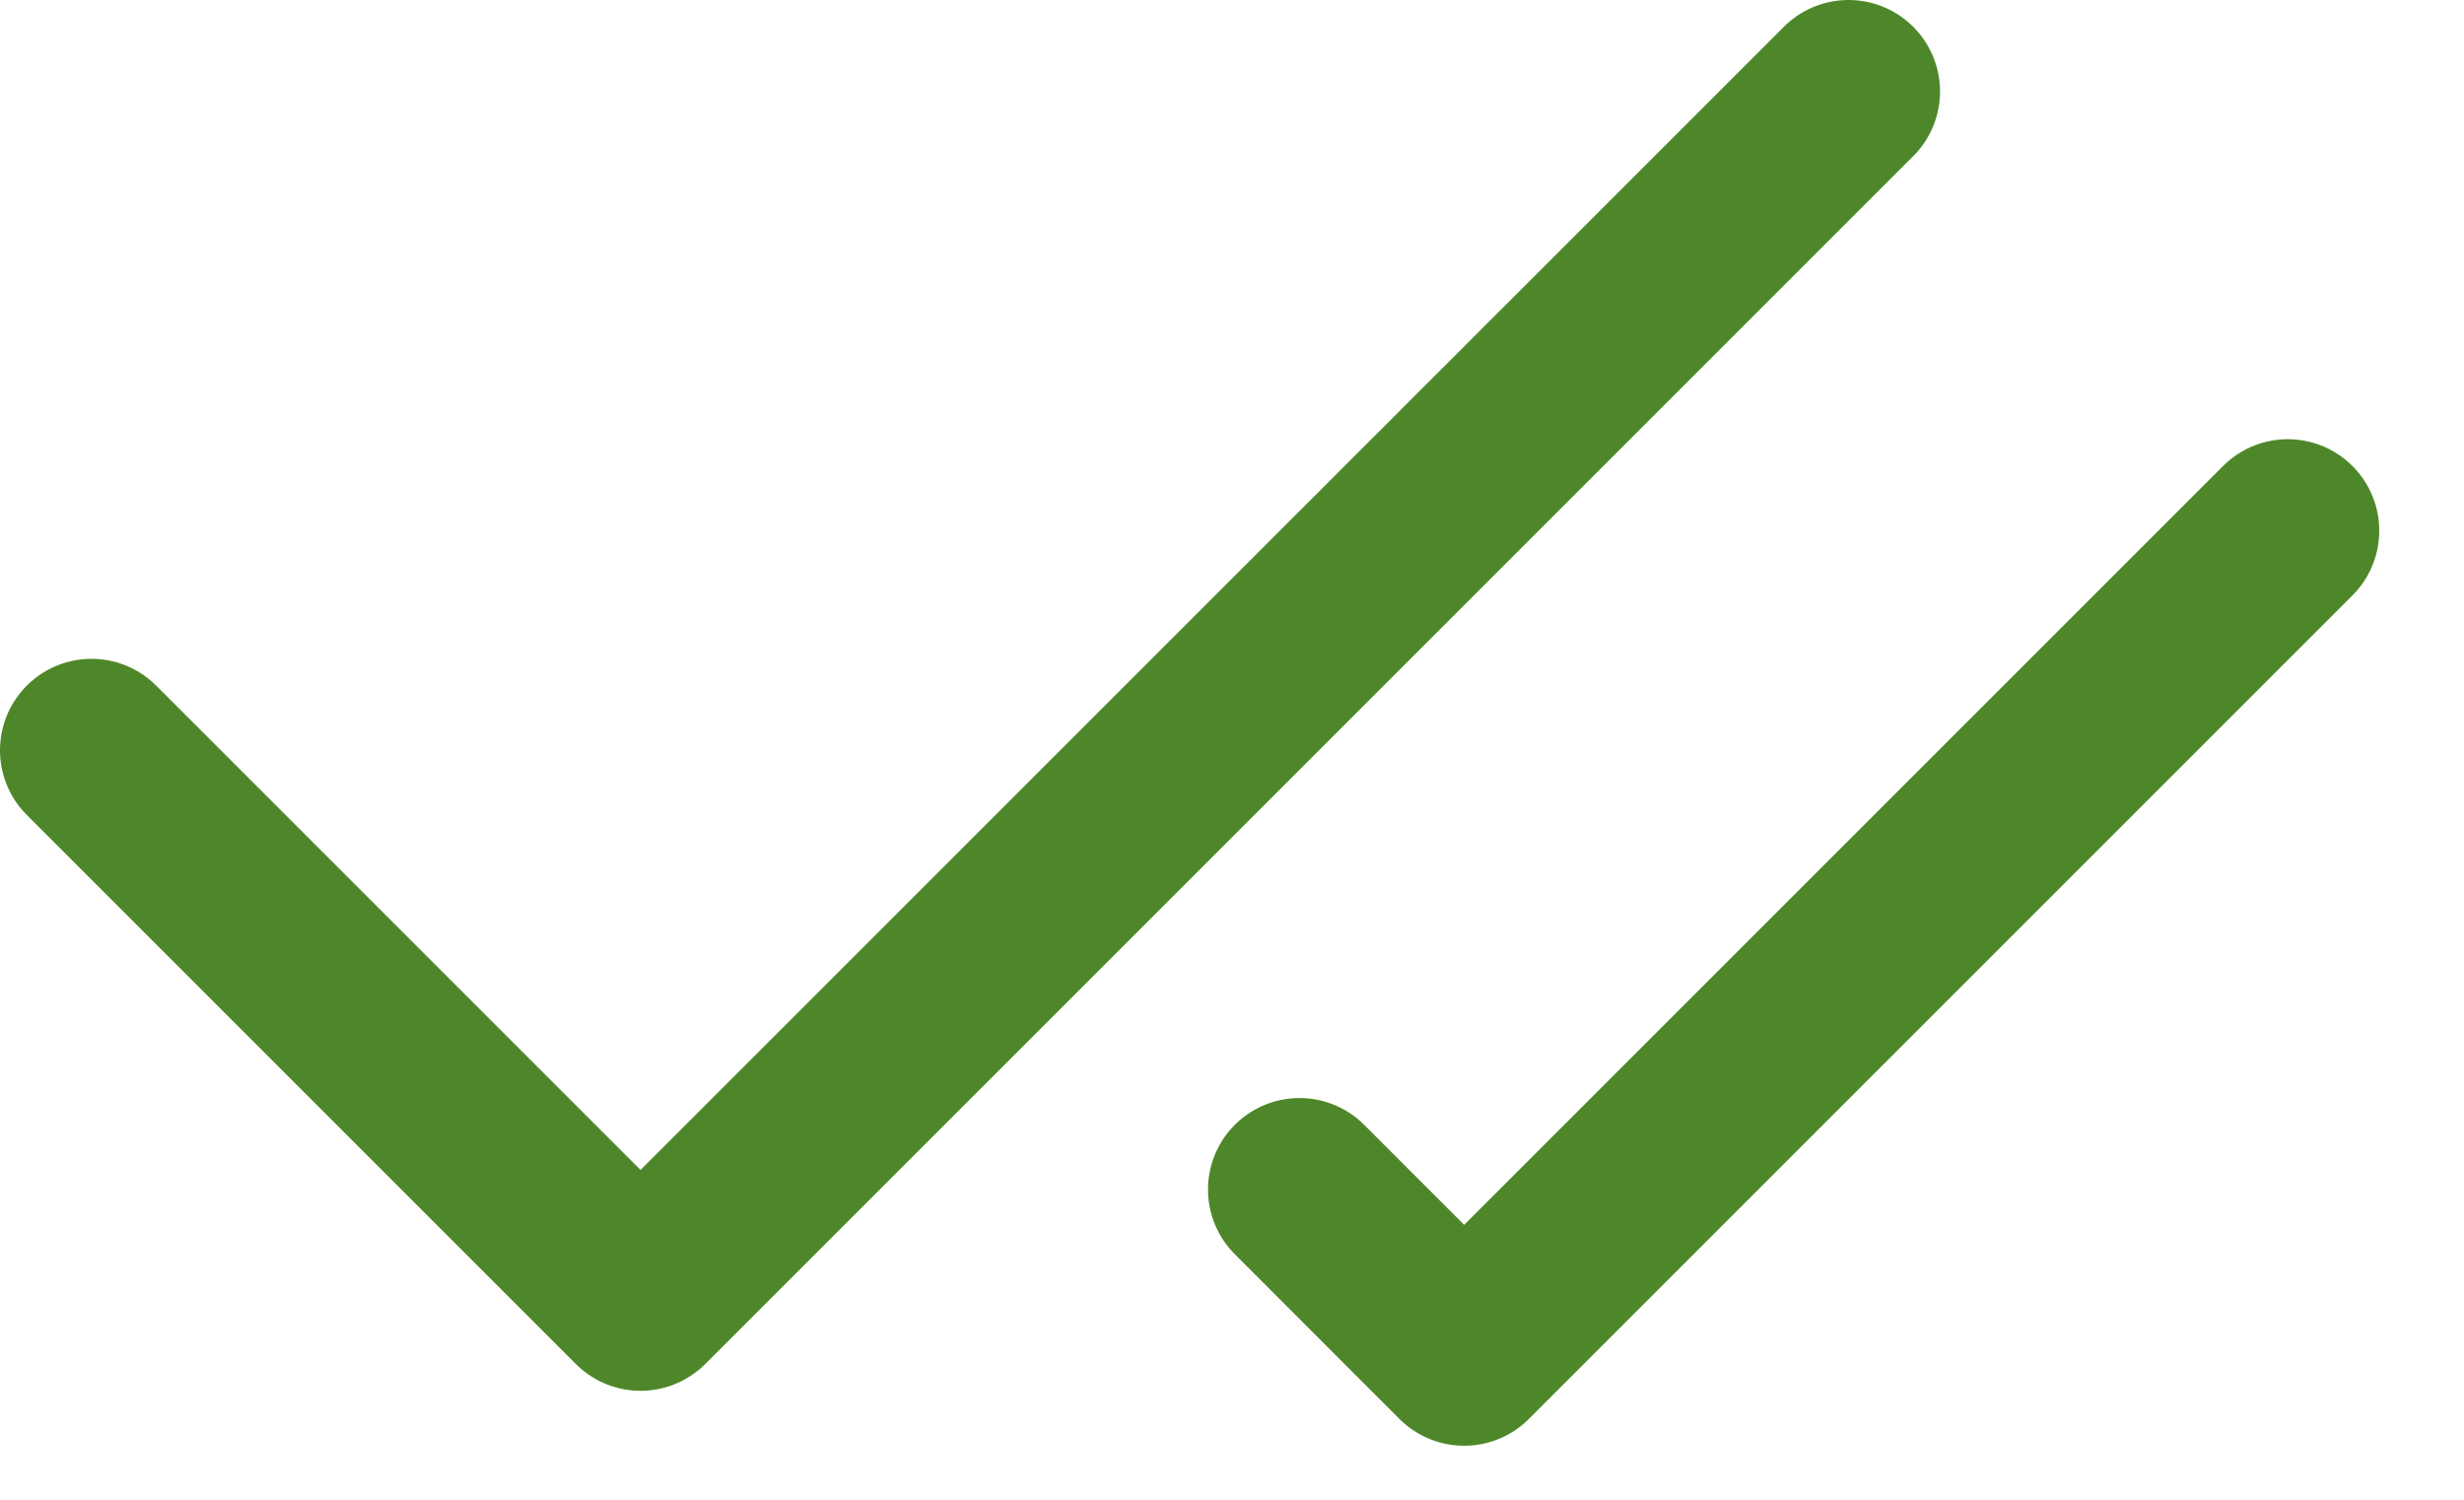
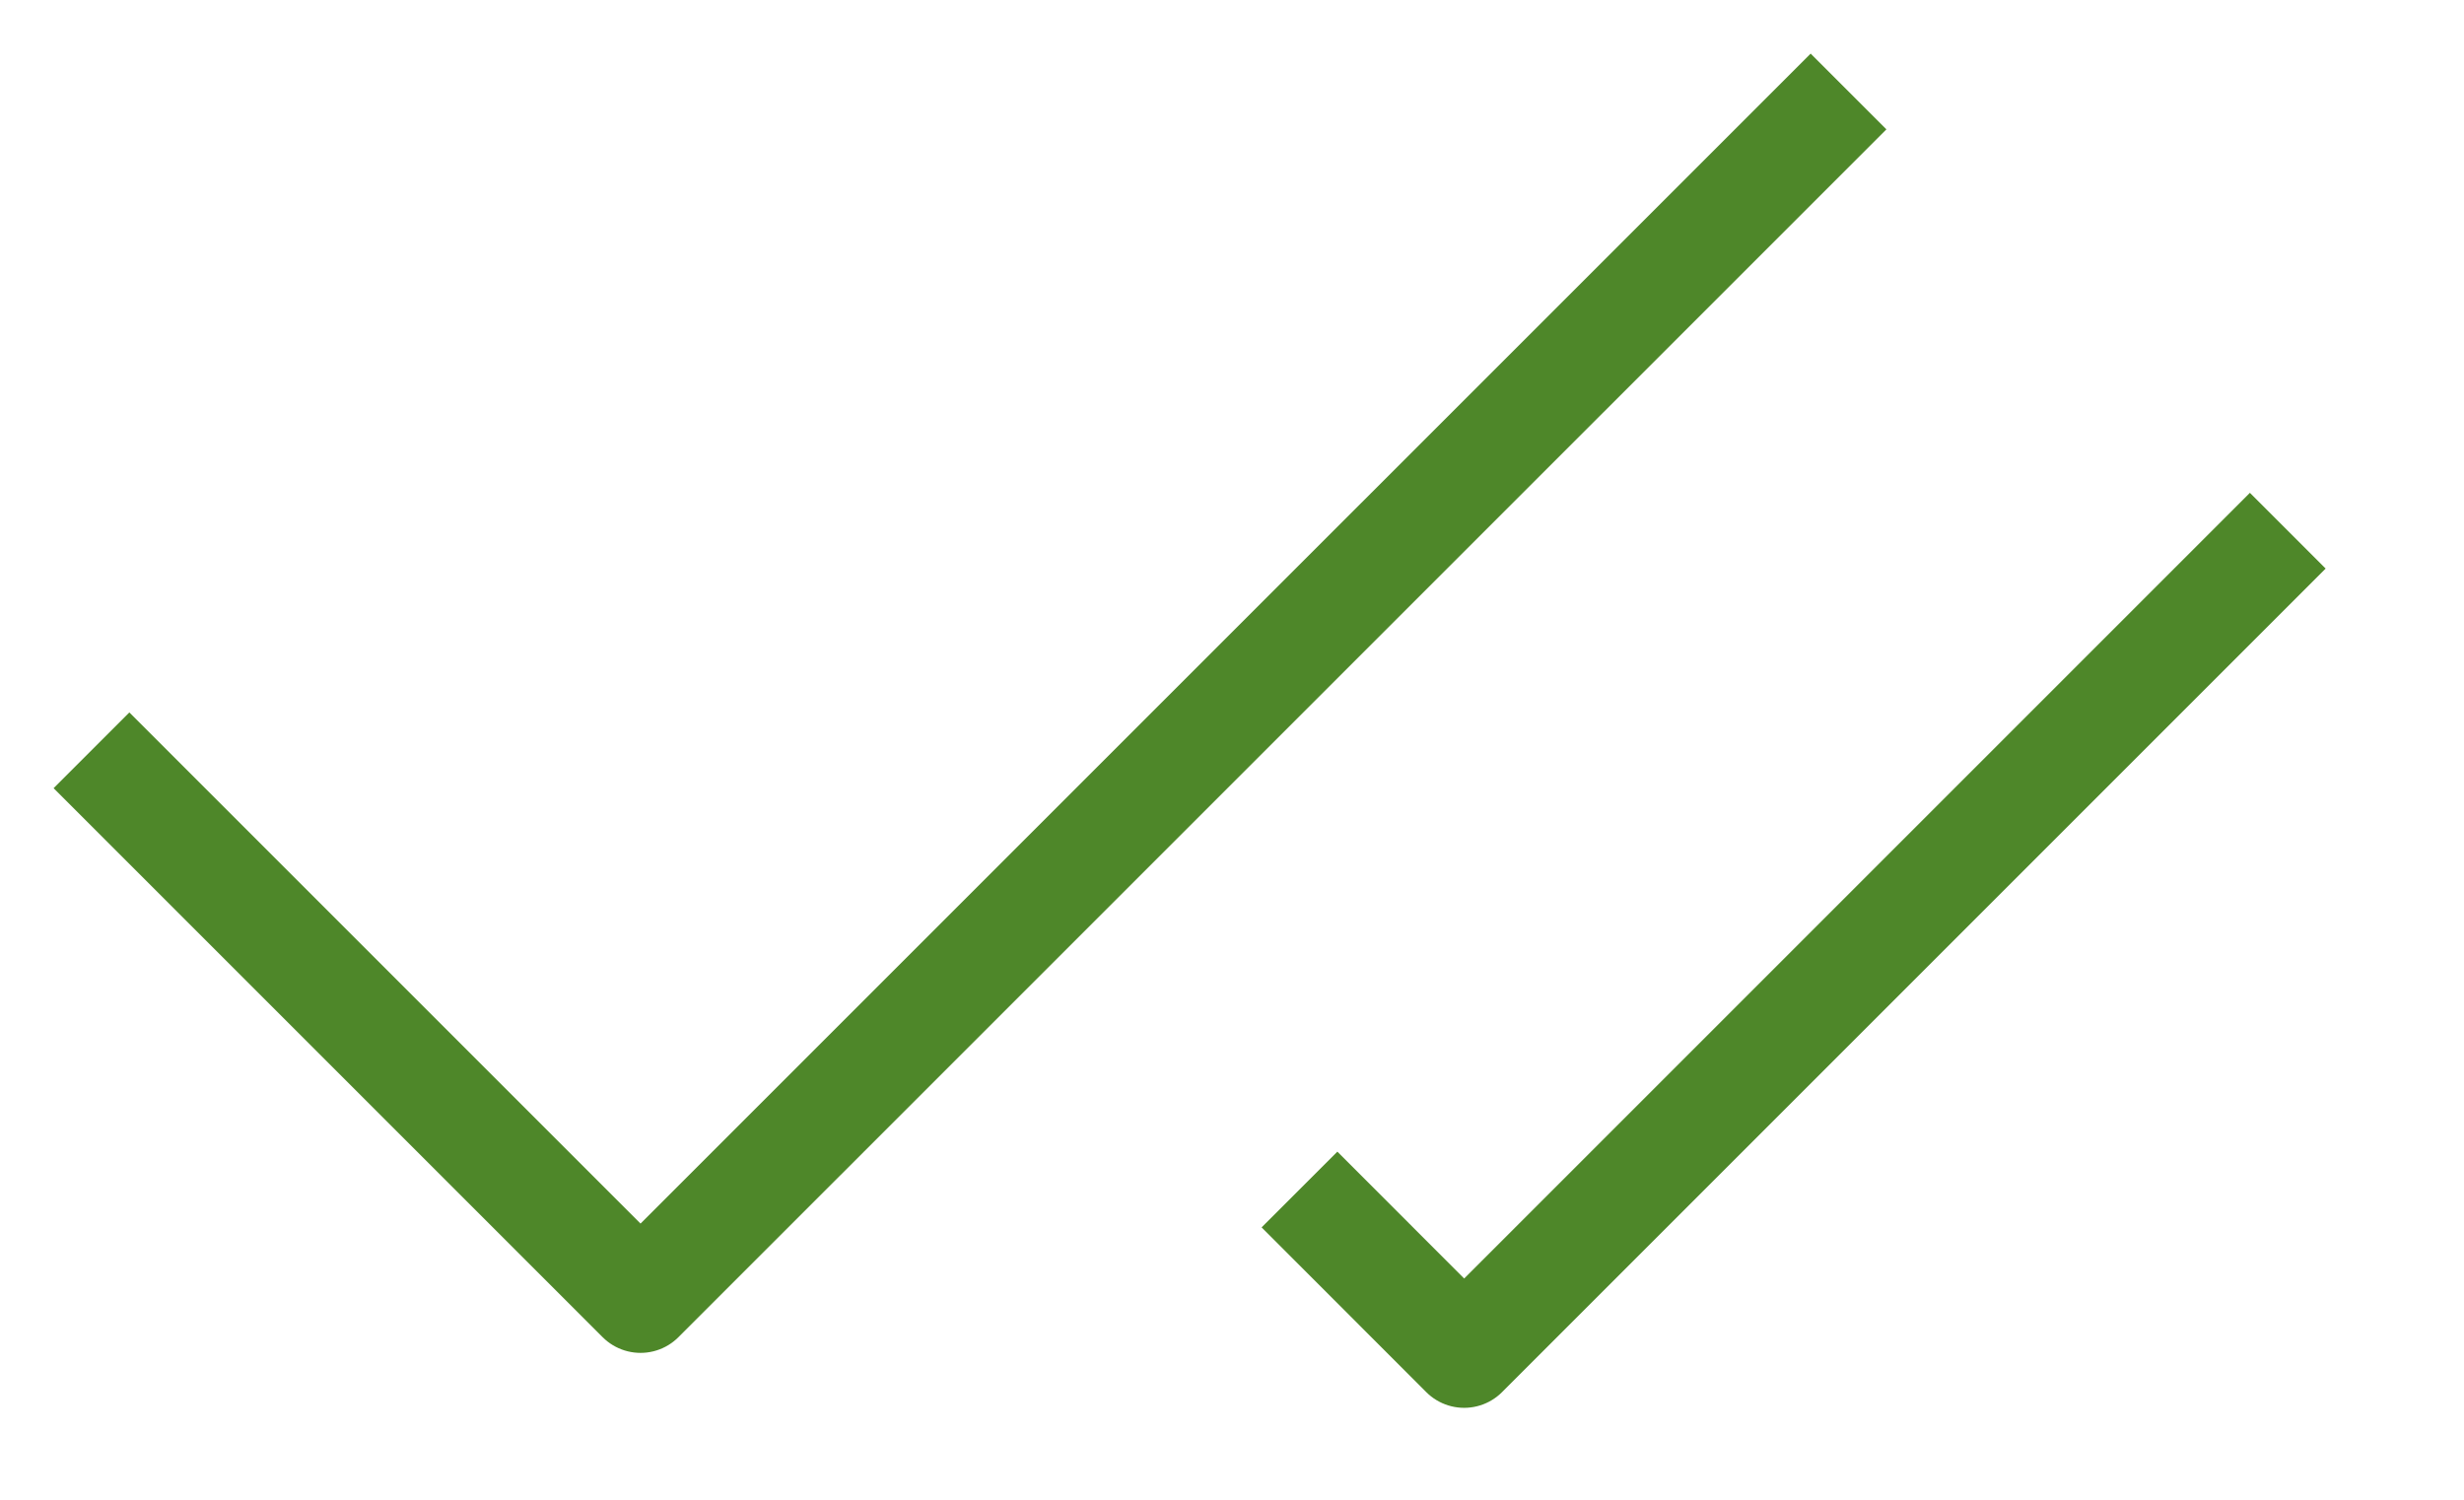
<svg xmlns="http://www.w3.org/2000/svg" width="23" height="14" viewBox="0 0 23 14" fill="none">
-   <path d="M17.255 0.854L5.979 12.129L0.854 7.004M21.355 4.954L13.667 12.642L12.13 11.104" stroke="#4E8729" stroke-width="1.708" stroke-linecap="round" stroke-linejoin="round" />
+   <path d="M17.255 0.854L5.979 12.129L0.854 7.004M21.355 4.954L13.667 12.642L12.13 11.104" stroke="#4E8729" strokeWidth="1.708" strokeLinecap="round" stroke-linejoin="round" />
</svg>
